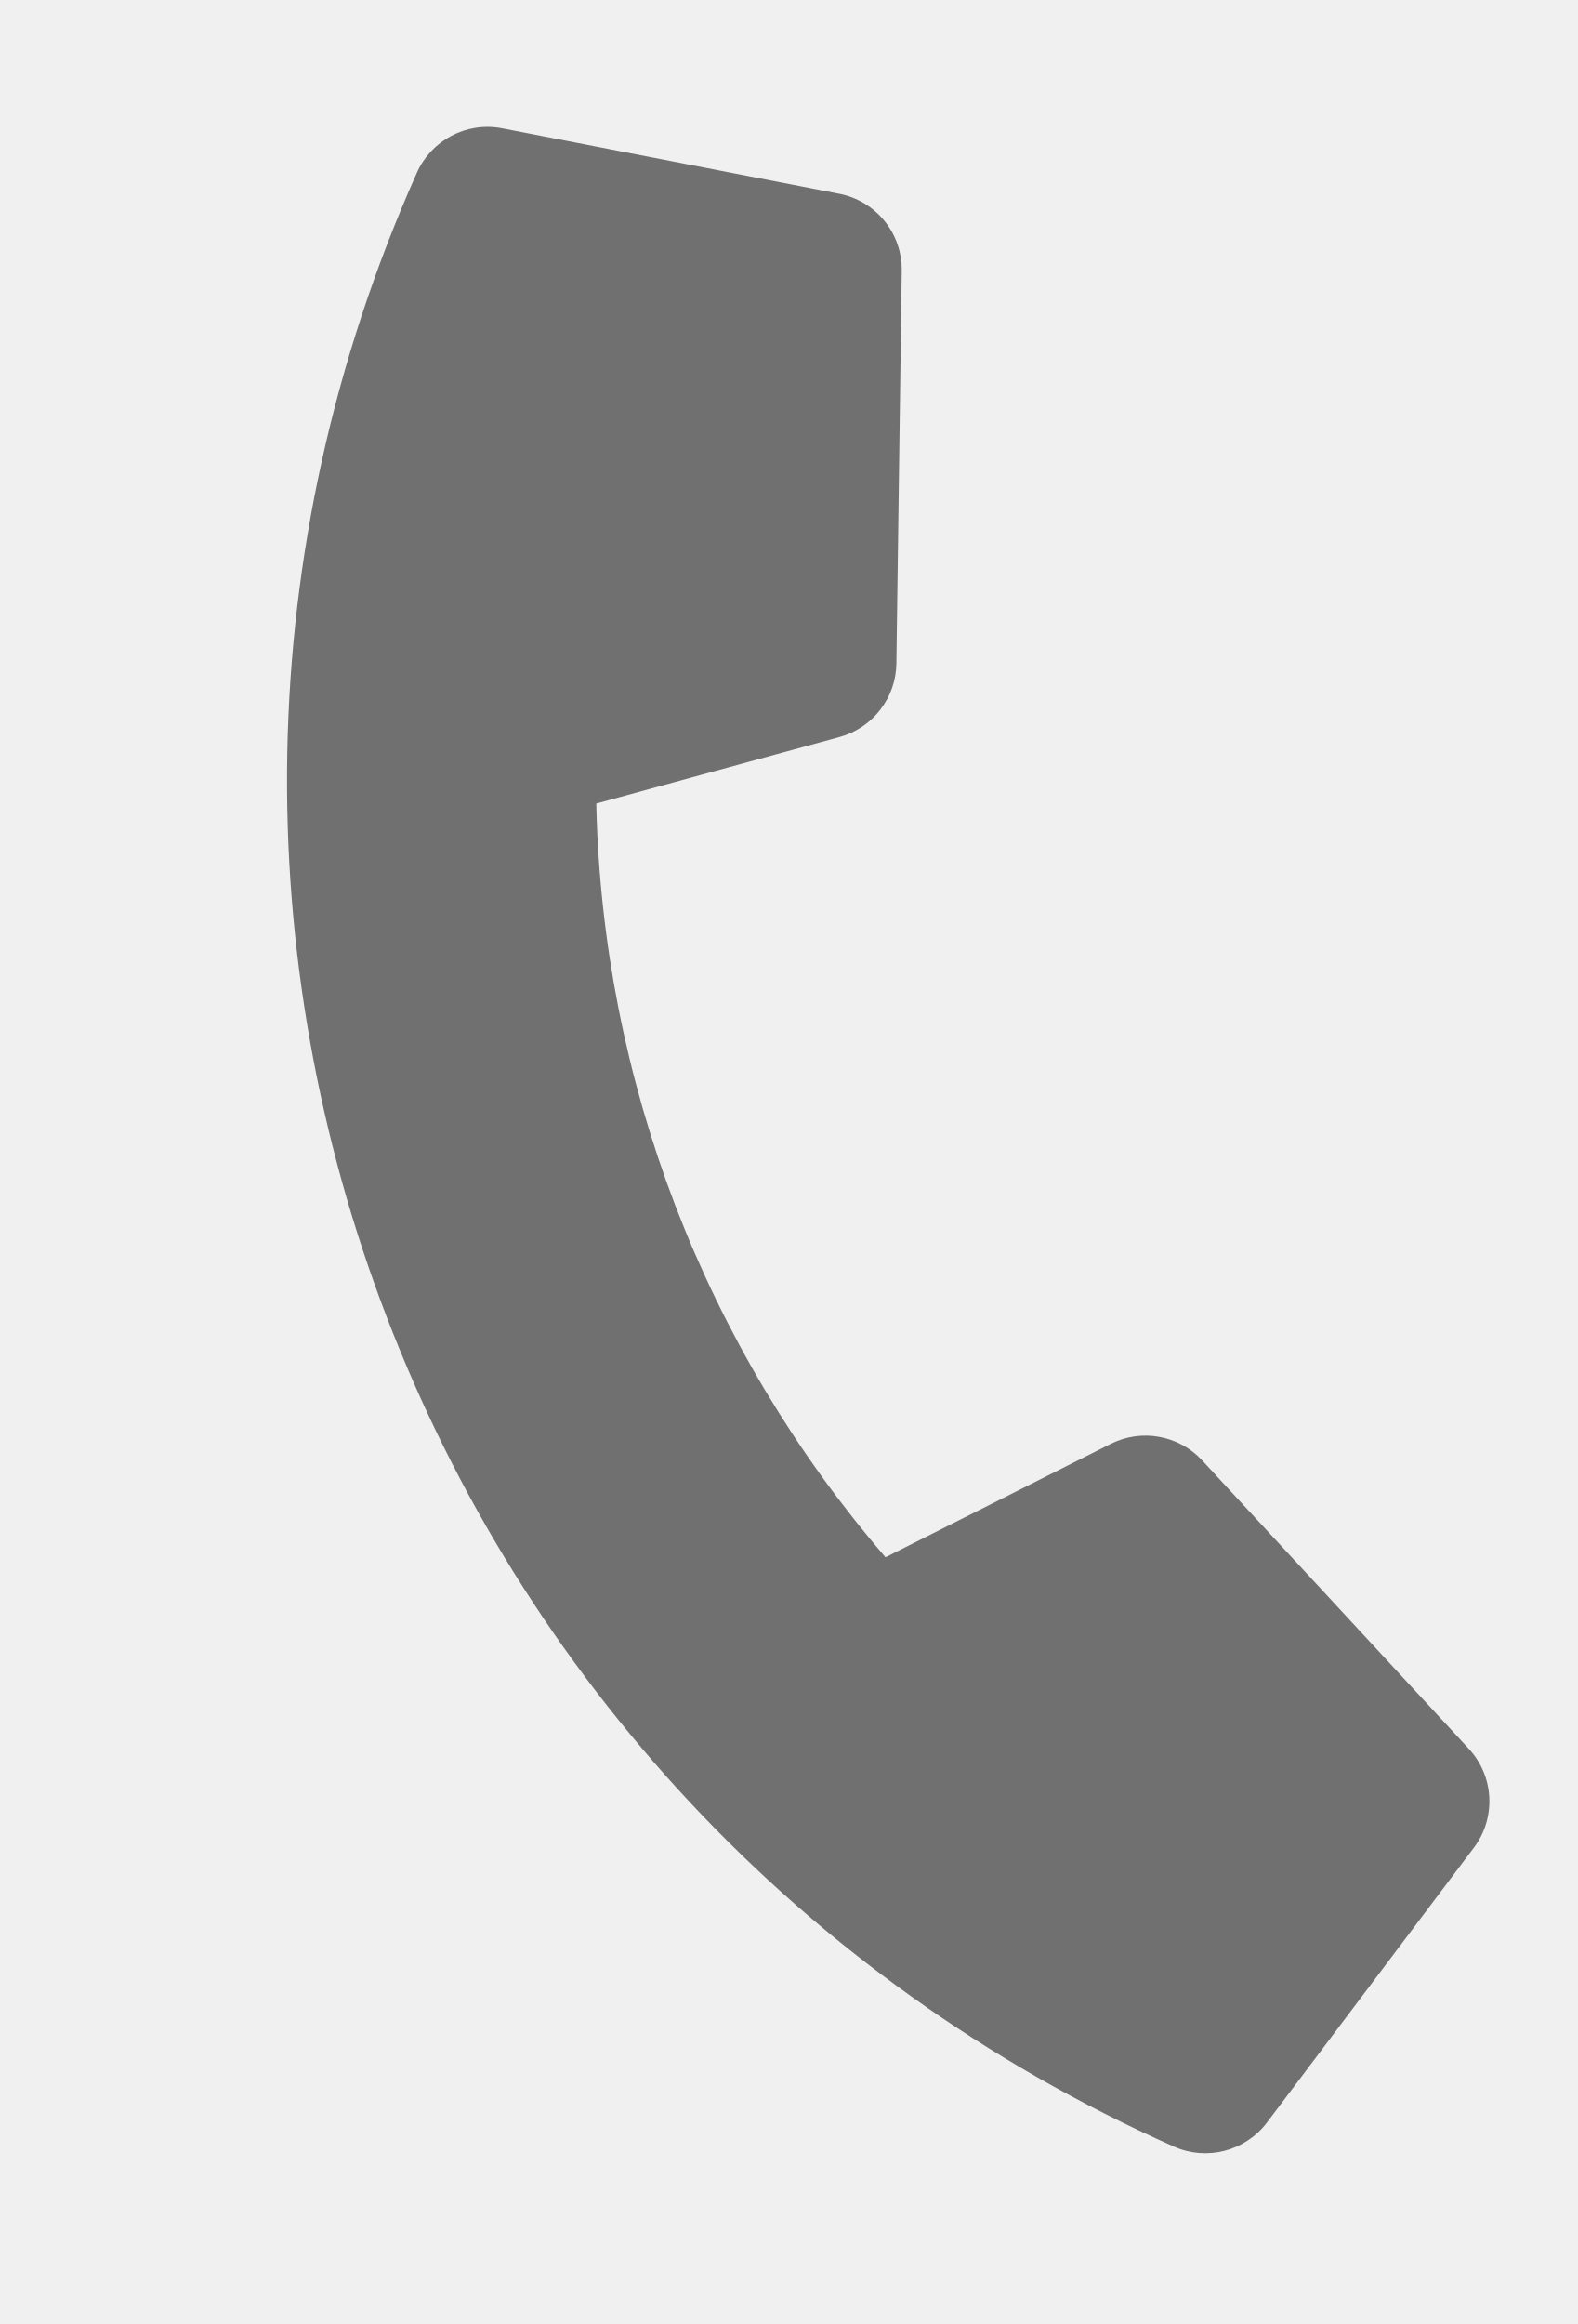
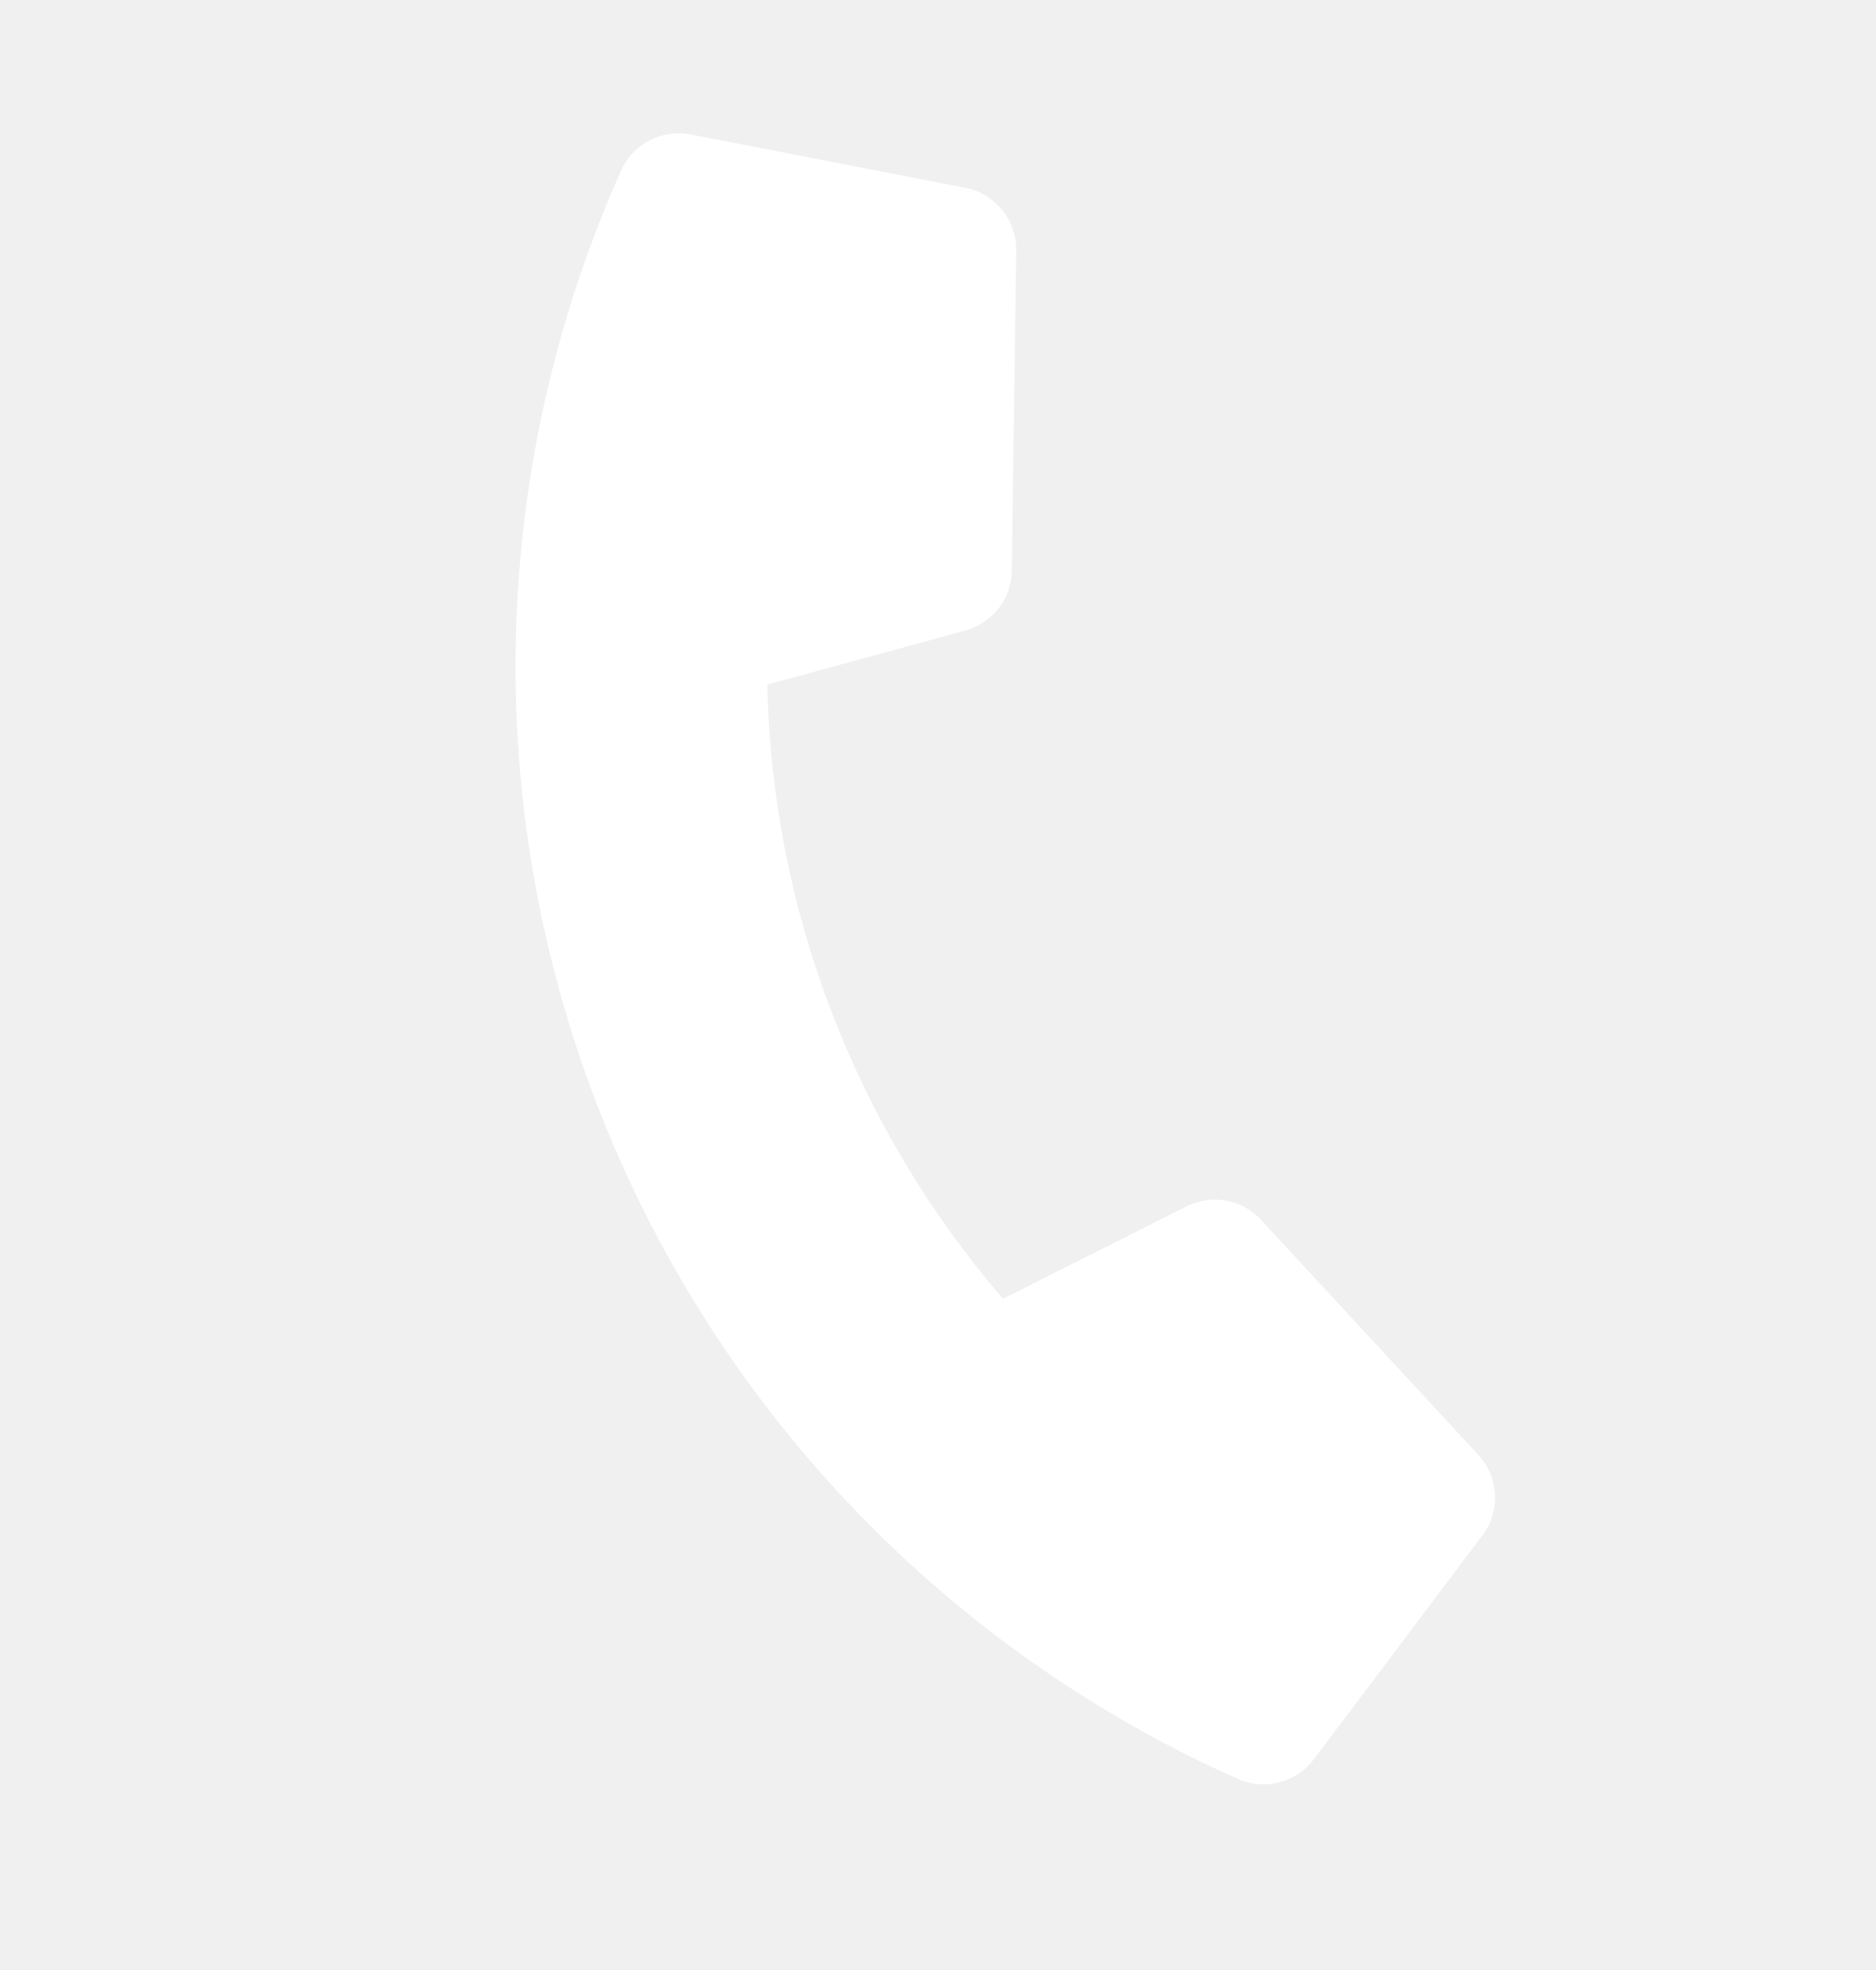
- <svg xmlns="http://www.w3.org/2000/svg" width="13.703" height="20.185" viewBox="0 0 13.703 20.185">
-   <path id="phone" d="M3.8.2a12.98,12.98,0,0,0,0,18.357.672.672,0,0,0,.831.095l2.532-1.583a.671.671,0,0,0,.268-.819L6.166,13.082a.671.671,0,0,0-.69-.419l-2.18.218a10.376,10.376,0,0,1,0-7.012l2.18.218a.671.671,0,0,0,.69-.419L7.432,2.5a.671.671,0,0,0-.268-.819L4.633.1A.671.671,0,0,0,3.8.2Z" transform="translate(0 2.681) rotate(-21)" fill="#707070" />
+ <svg xmlns="http://www.w3.org/2000/svg" width="20" height="21" viewBox="0 0 20 21" fill="none">
+   <path d="M6.619 1.825C5.925 3.382 5.545 5.061 5.501 6.765C5.456 8.469 5.748 10.165 6.358 11.757C6.969 13.348 7.888 14.803 9.061 16.04C10.234 17.276 11.64 18.27 13.197 18.963C13.336 19.025 13.492 19.038 13.639 19C13.786 18.962 13.915 18.875 14.007 18.754L15.803 16.369C15.899 16.243 15.946 16.088 15.938 15.93C15.93 15.773 15.867 15.623 15.76 15.508L13.444 13.004C13.345 12.897 13.214 12.825 13.071 12.799C12.928 12.773 12.78 12.794 12.65 12.86L10.693 13.845C9.121 12.02 8.232 9.706 8.18 7.298L10.293 6.721C10.434 6.682 10.558 6.599 10.647 6.484C10.736 6.369 10.785 6.228 10.787 6.082L10.834 2.671C10.836 2.513 10.783 2.36 10.683 2.238C10.584 2.115 10.445 2.032 10.29 2.002L7.36 1.433C7.211 1.405 7.056 1.428 6.921 1.499C6.786 1.57 6.679 1.685 6.619 1.825Z" fill="white" />
</svg>
